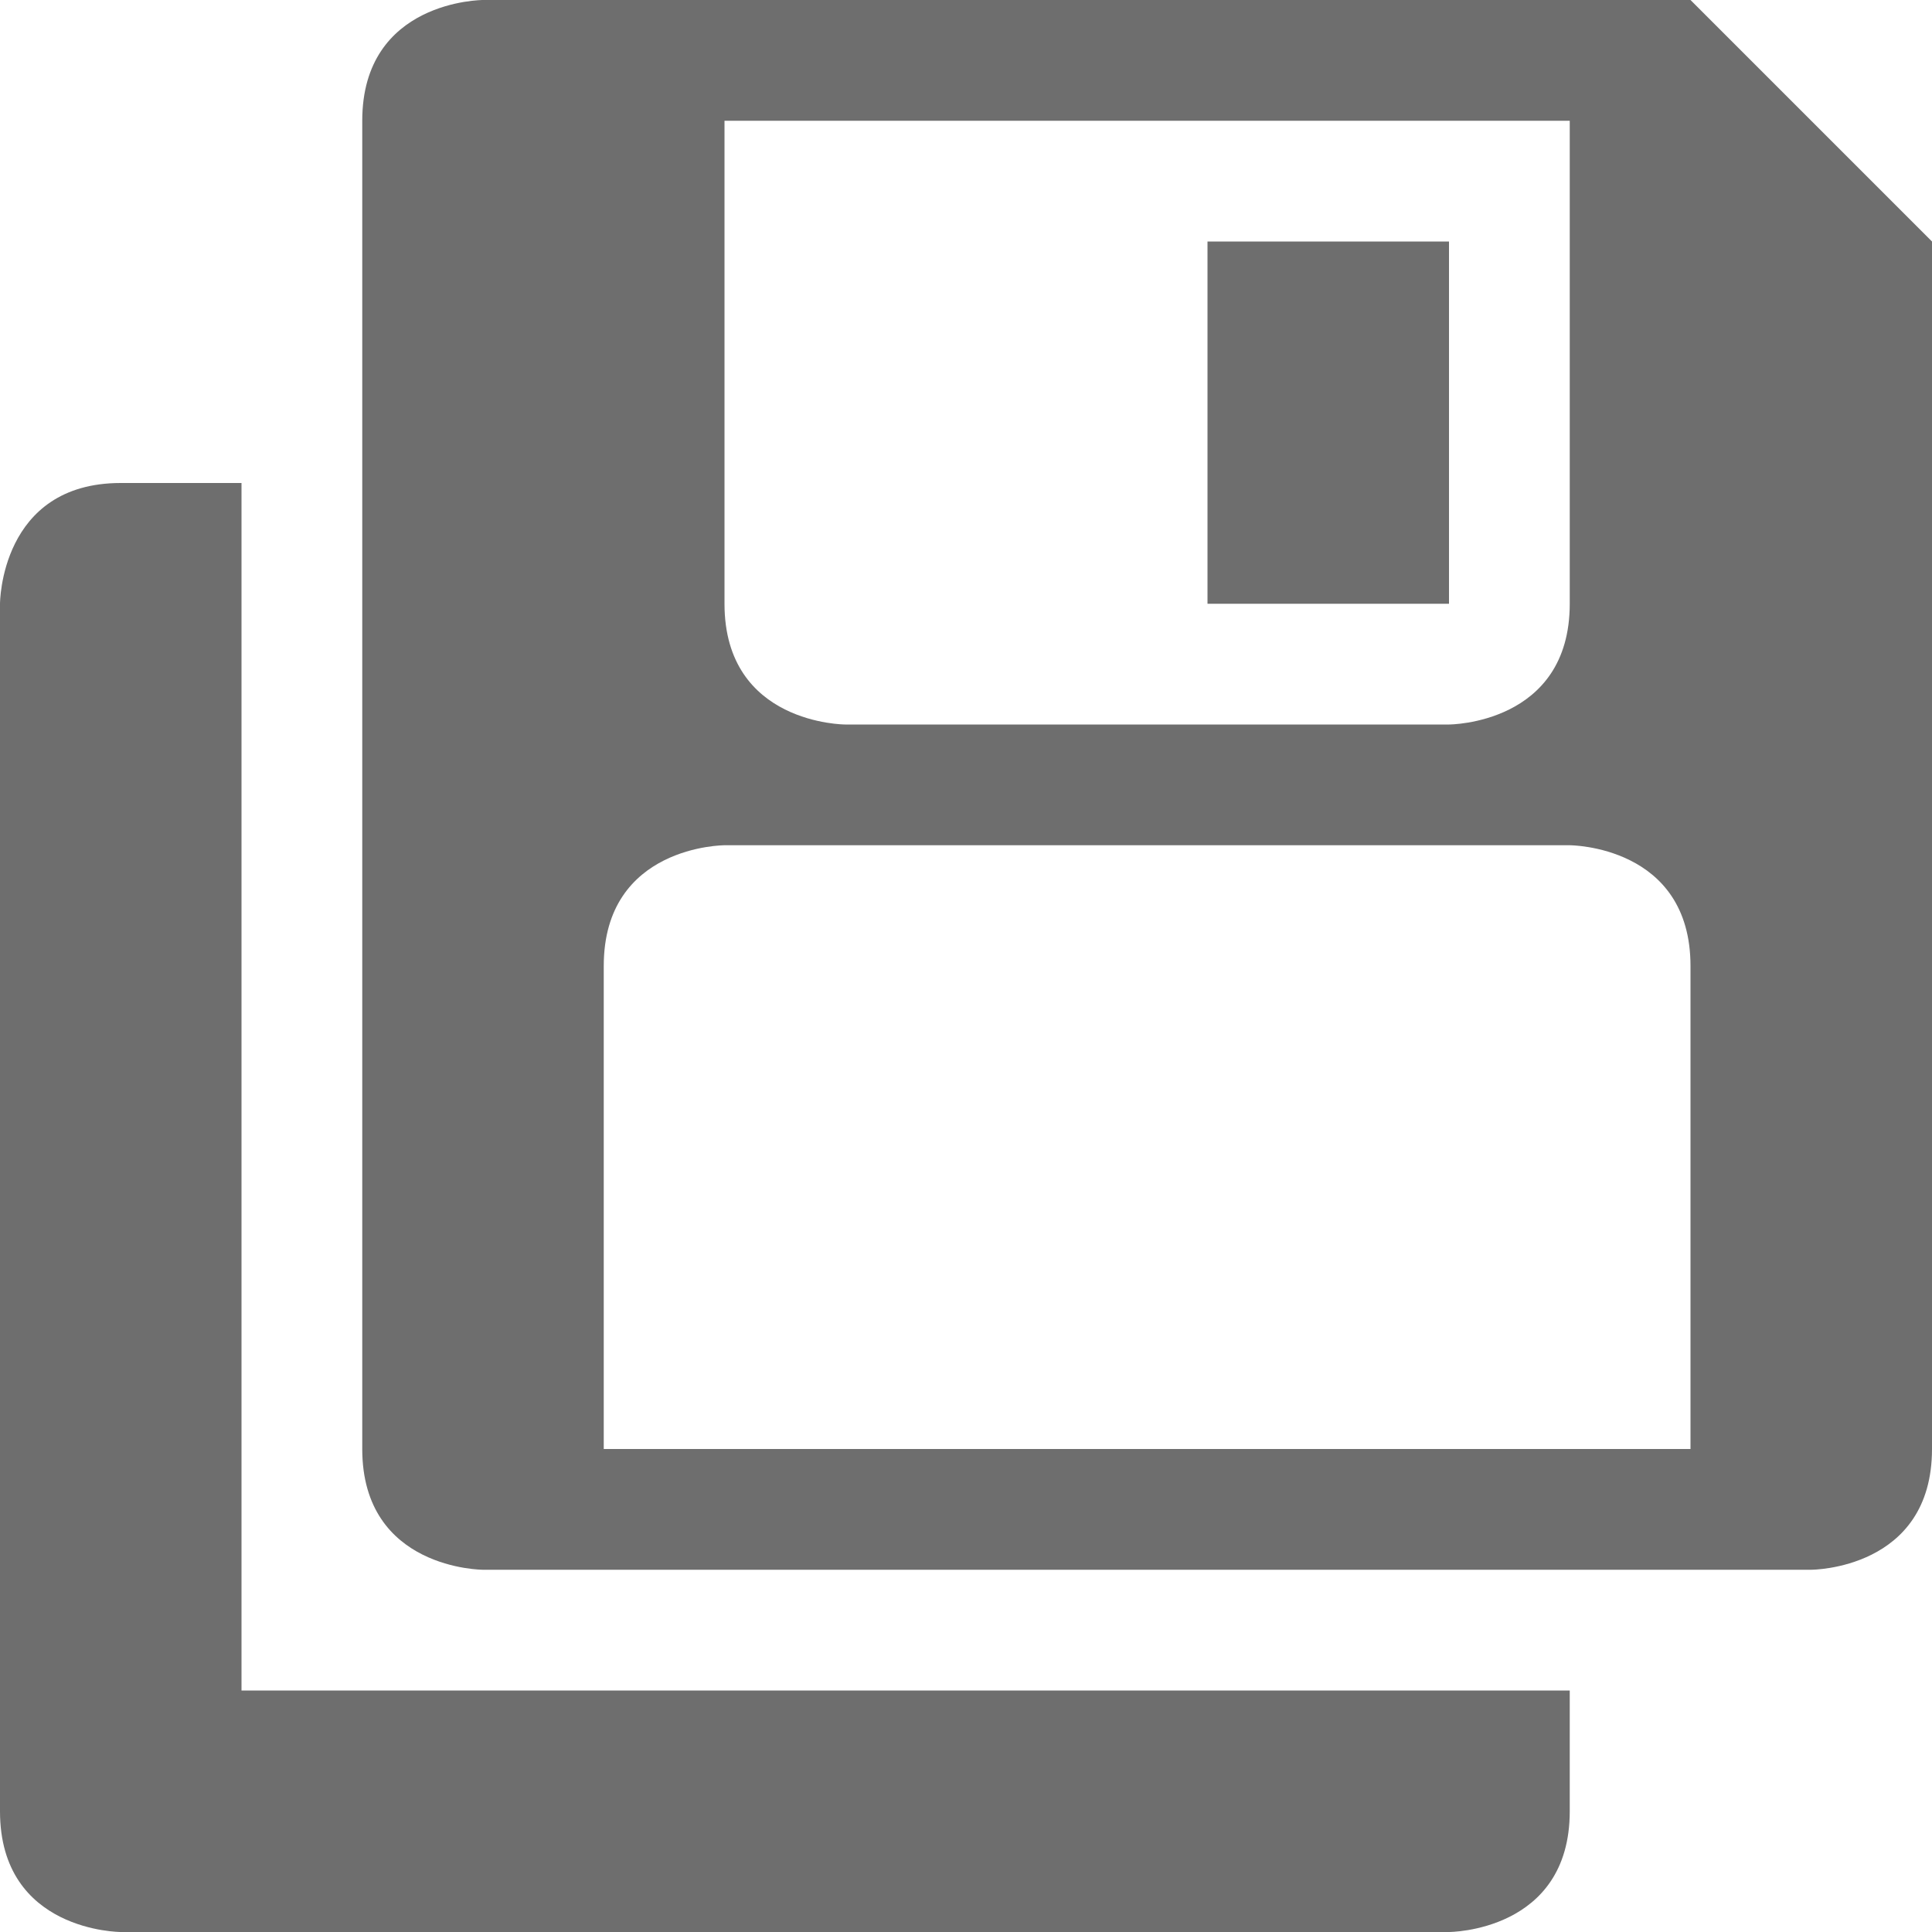
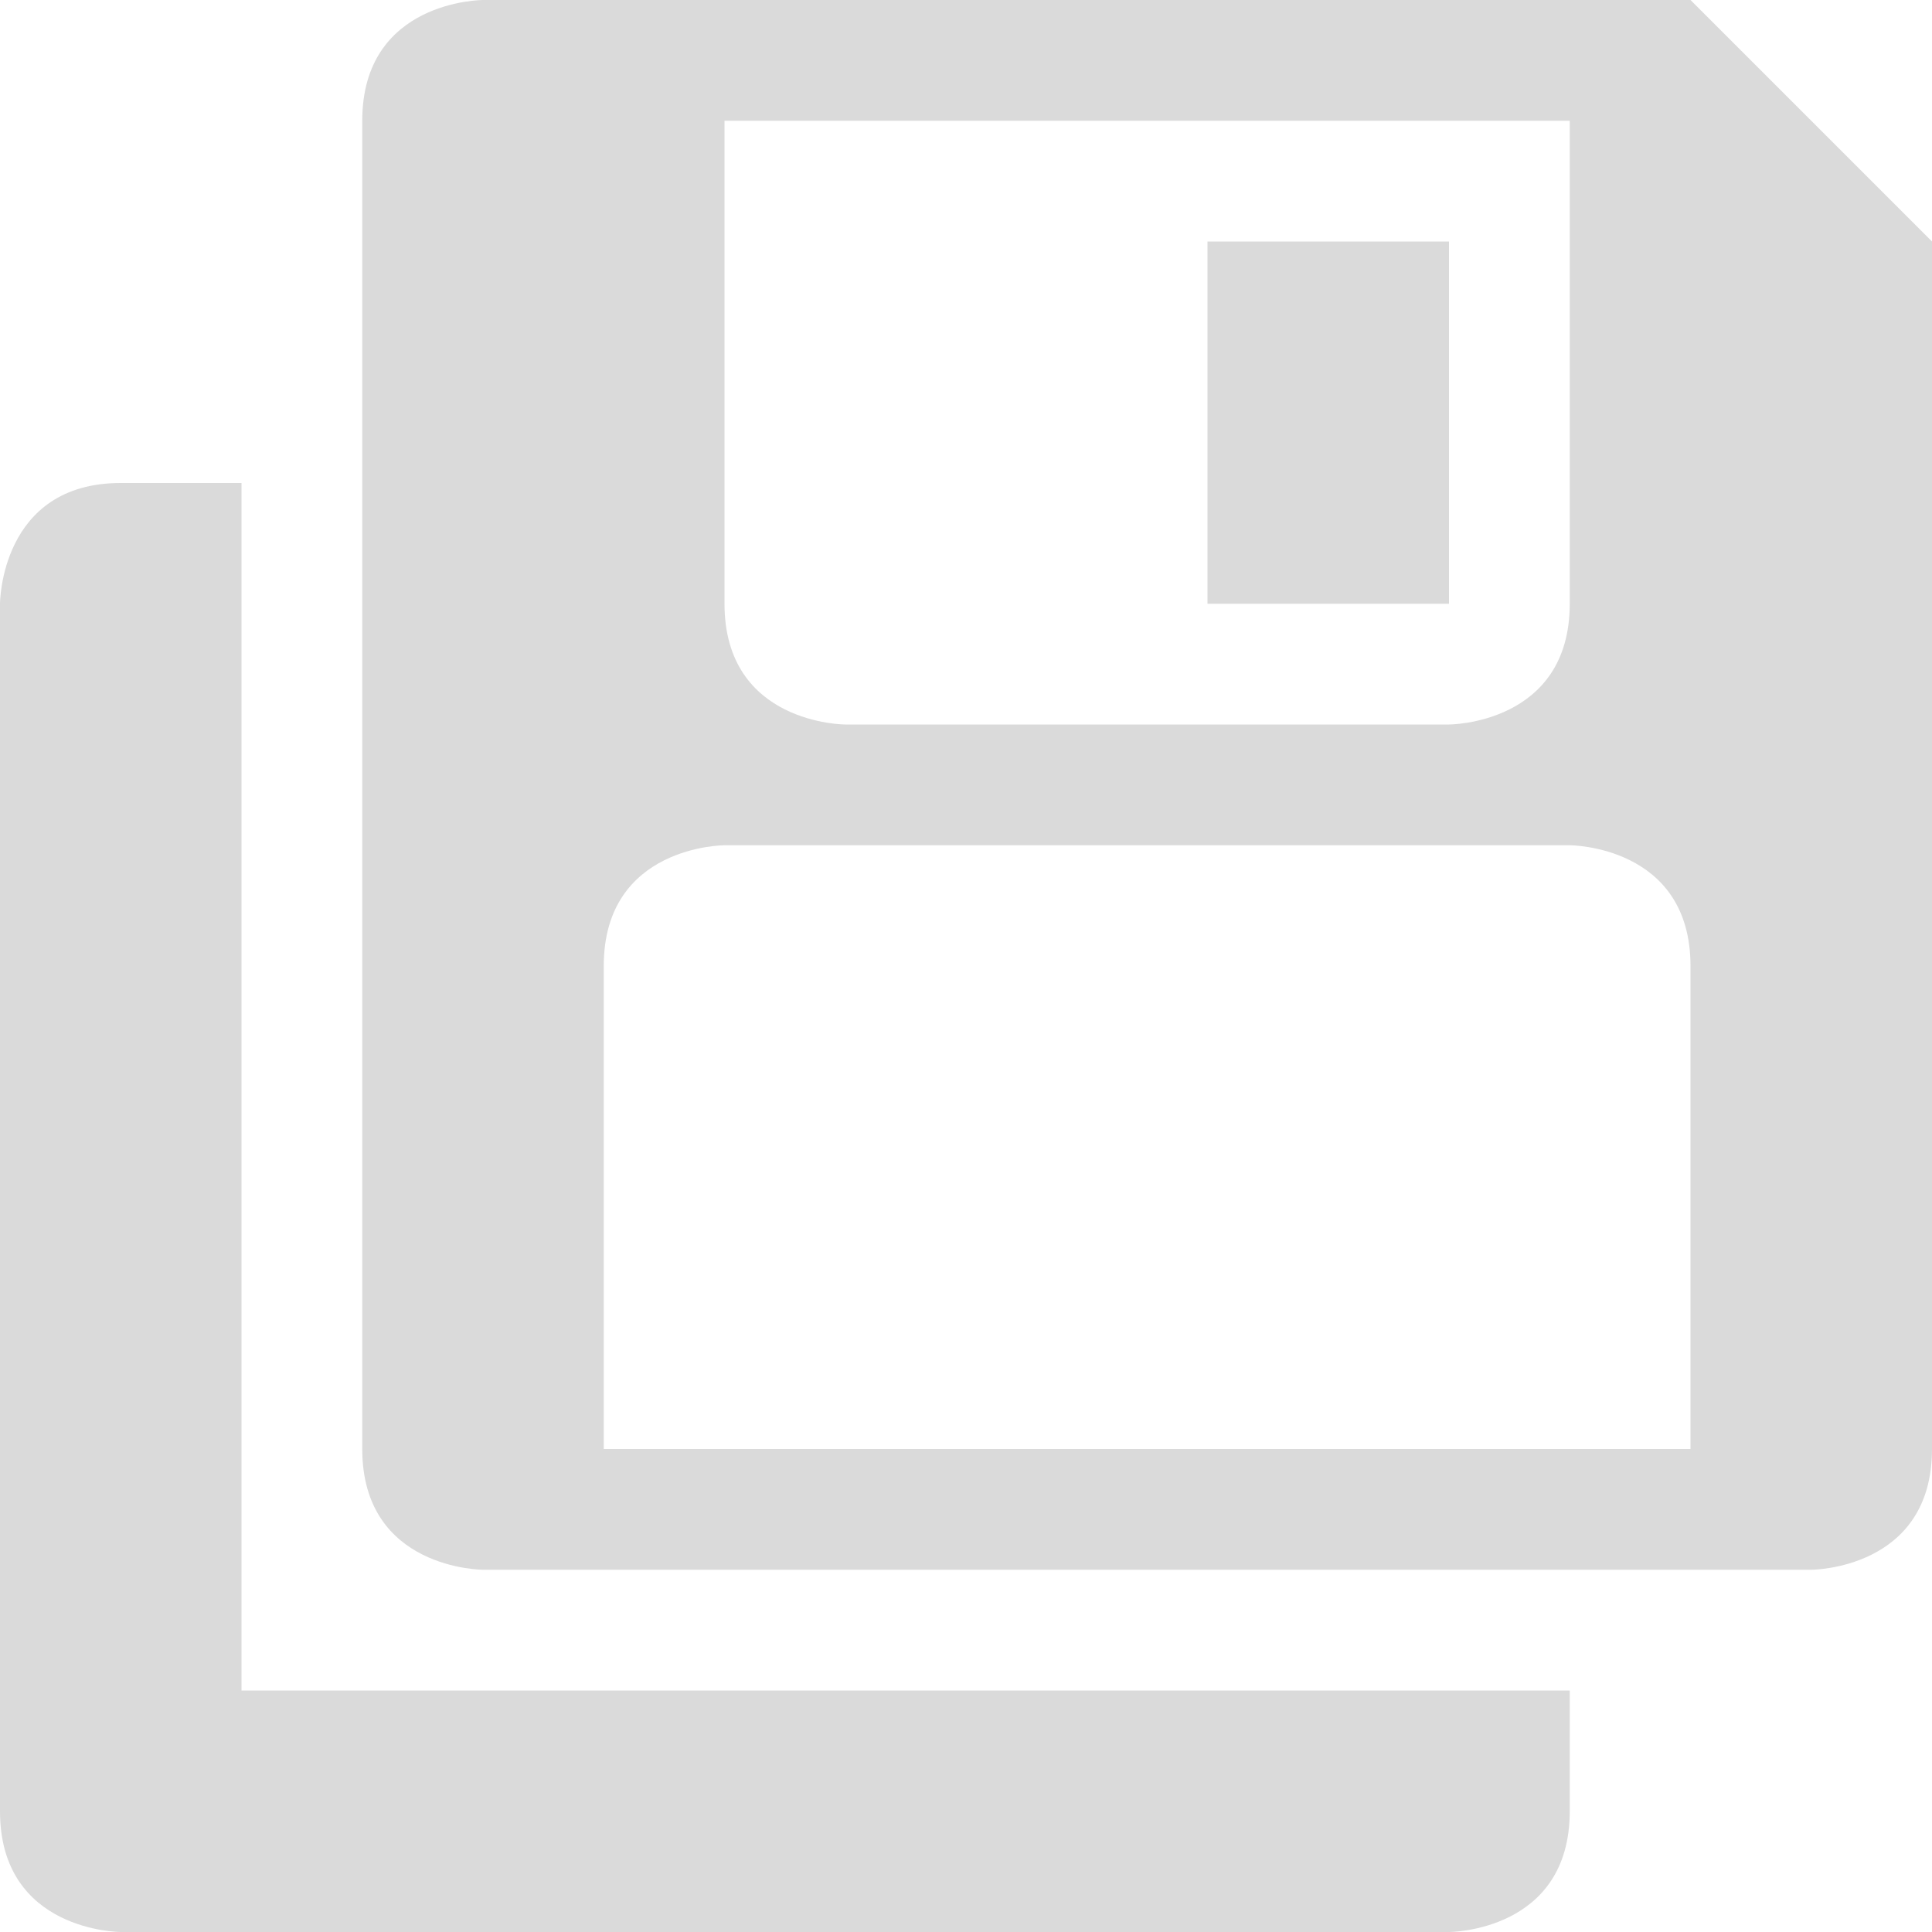
<svg xmlns="http://www.w3.org/2000/svg" width="16" height="16" viewBox="0 0 16 16" version="1.1" id="svg7">
  <defs id="defs3">
    <style id="current-color-scheme" type="text/css">
-    .ColorScheme-Text { color:#6e6e6e; } .ColorScheme-Highlight { color:#5294e2; }
+    .ColorScheme-Text { color:#DADADA; } .ColorScheme-Highlight { color:#5294e2; }
  </style>
  </defs>
-   <path style="fill:#6e6e6e;fill-opacity:1" d="m 4,-1.5e-7 c 0,0 -1,0 -1,1 V 12 c 0,1 1,1 1,1 h 11 c 0,0 1,0 1,-1 V 2 L 14,-1.5e-7 H 5 Z m 2,1 h 7 c 0,1.333 0,2.667 0,4 0,1 -1,1 -1,1 H 7 c 0,0 -1,0 -1,-1 0,-1.333 0,-2.667 0,-4 z m 4,1 v 3 h 2 v -3 z m -9,2 c -1,0 -1,1 -1,1 V 15 c 0,1 1,1 1,1 h 11 c 0,0 1,0 1,-1 V 14 H 2 V 4 Z m 5,3 h 7 c 0,0 1,0 1,1 V 12 H 5 V 8 c 0,-1 1,-1 1,-1 z" id="path2" />
+   <path style="fill:#DADADA;fill-opacity:1" d="m 4,-1.5e-7 c 0,0 -1,0 -1,1 V 12 c 0,1 1,1 1,1 h 11 c 0,0 1,0 1,-1 V 2 L 14,-1.5e-7 H 5 Z m 2,1 h 7 c 0,1.333 0,2.667 0,4 0,1 -1,1 -1,1 H 7 c 0,0 -1,0 -1,-1 0,-1.333 0,-2.667 0,-4 z m 4,1 v 3 h 2 v -3 z m -9,2 c -1,0 -1,1 -1,1 V 15 c 0,1 1,1 1,1 h 11 c 0,0 1,0 1,-1 V 14 H 2 V 4 Z m 5,3 h 7 c 0,0 1,0 1,1 V 12 H 5 V 8 c 0,-1 1,-1 1,-1 z" id="path2" />
</svg>
